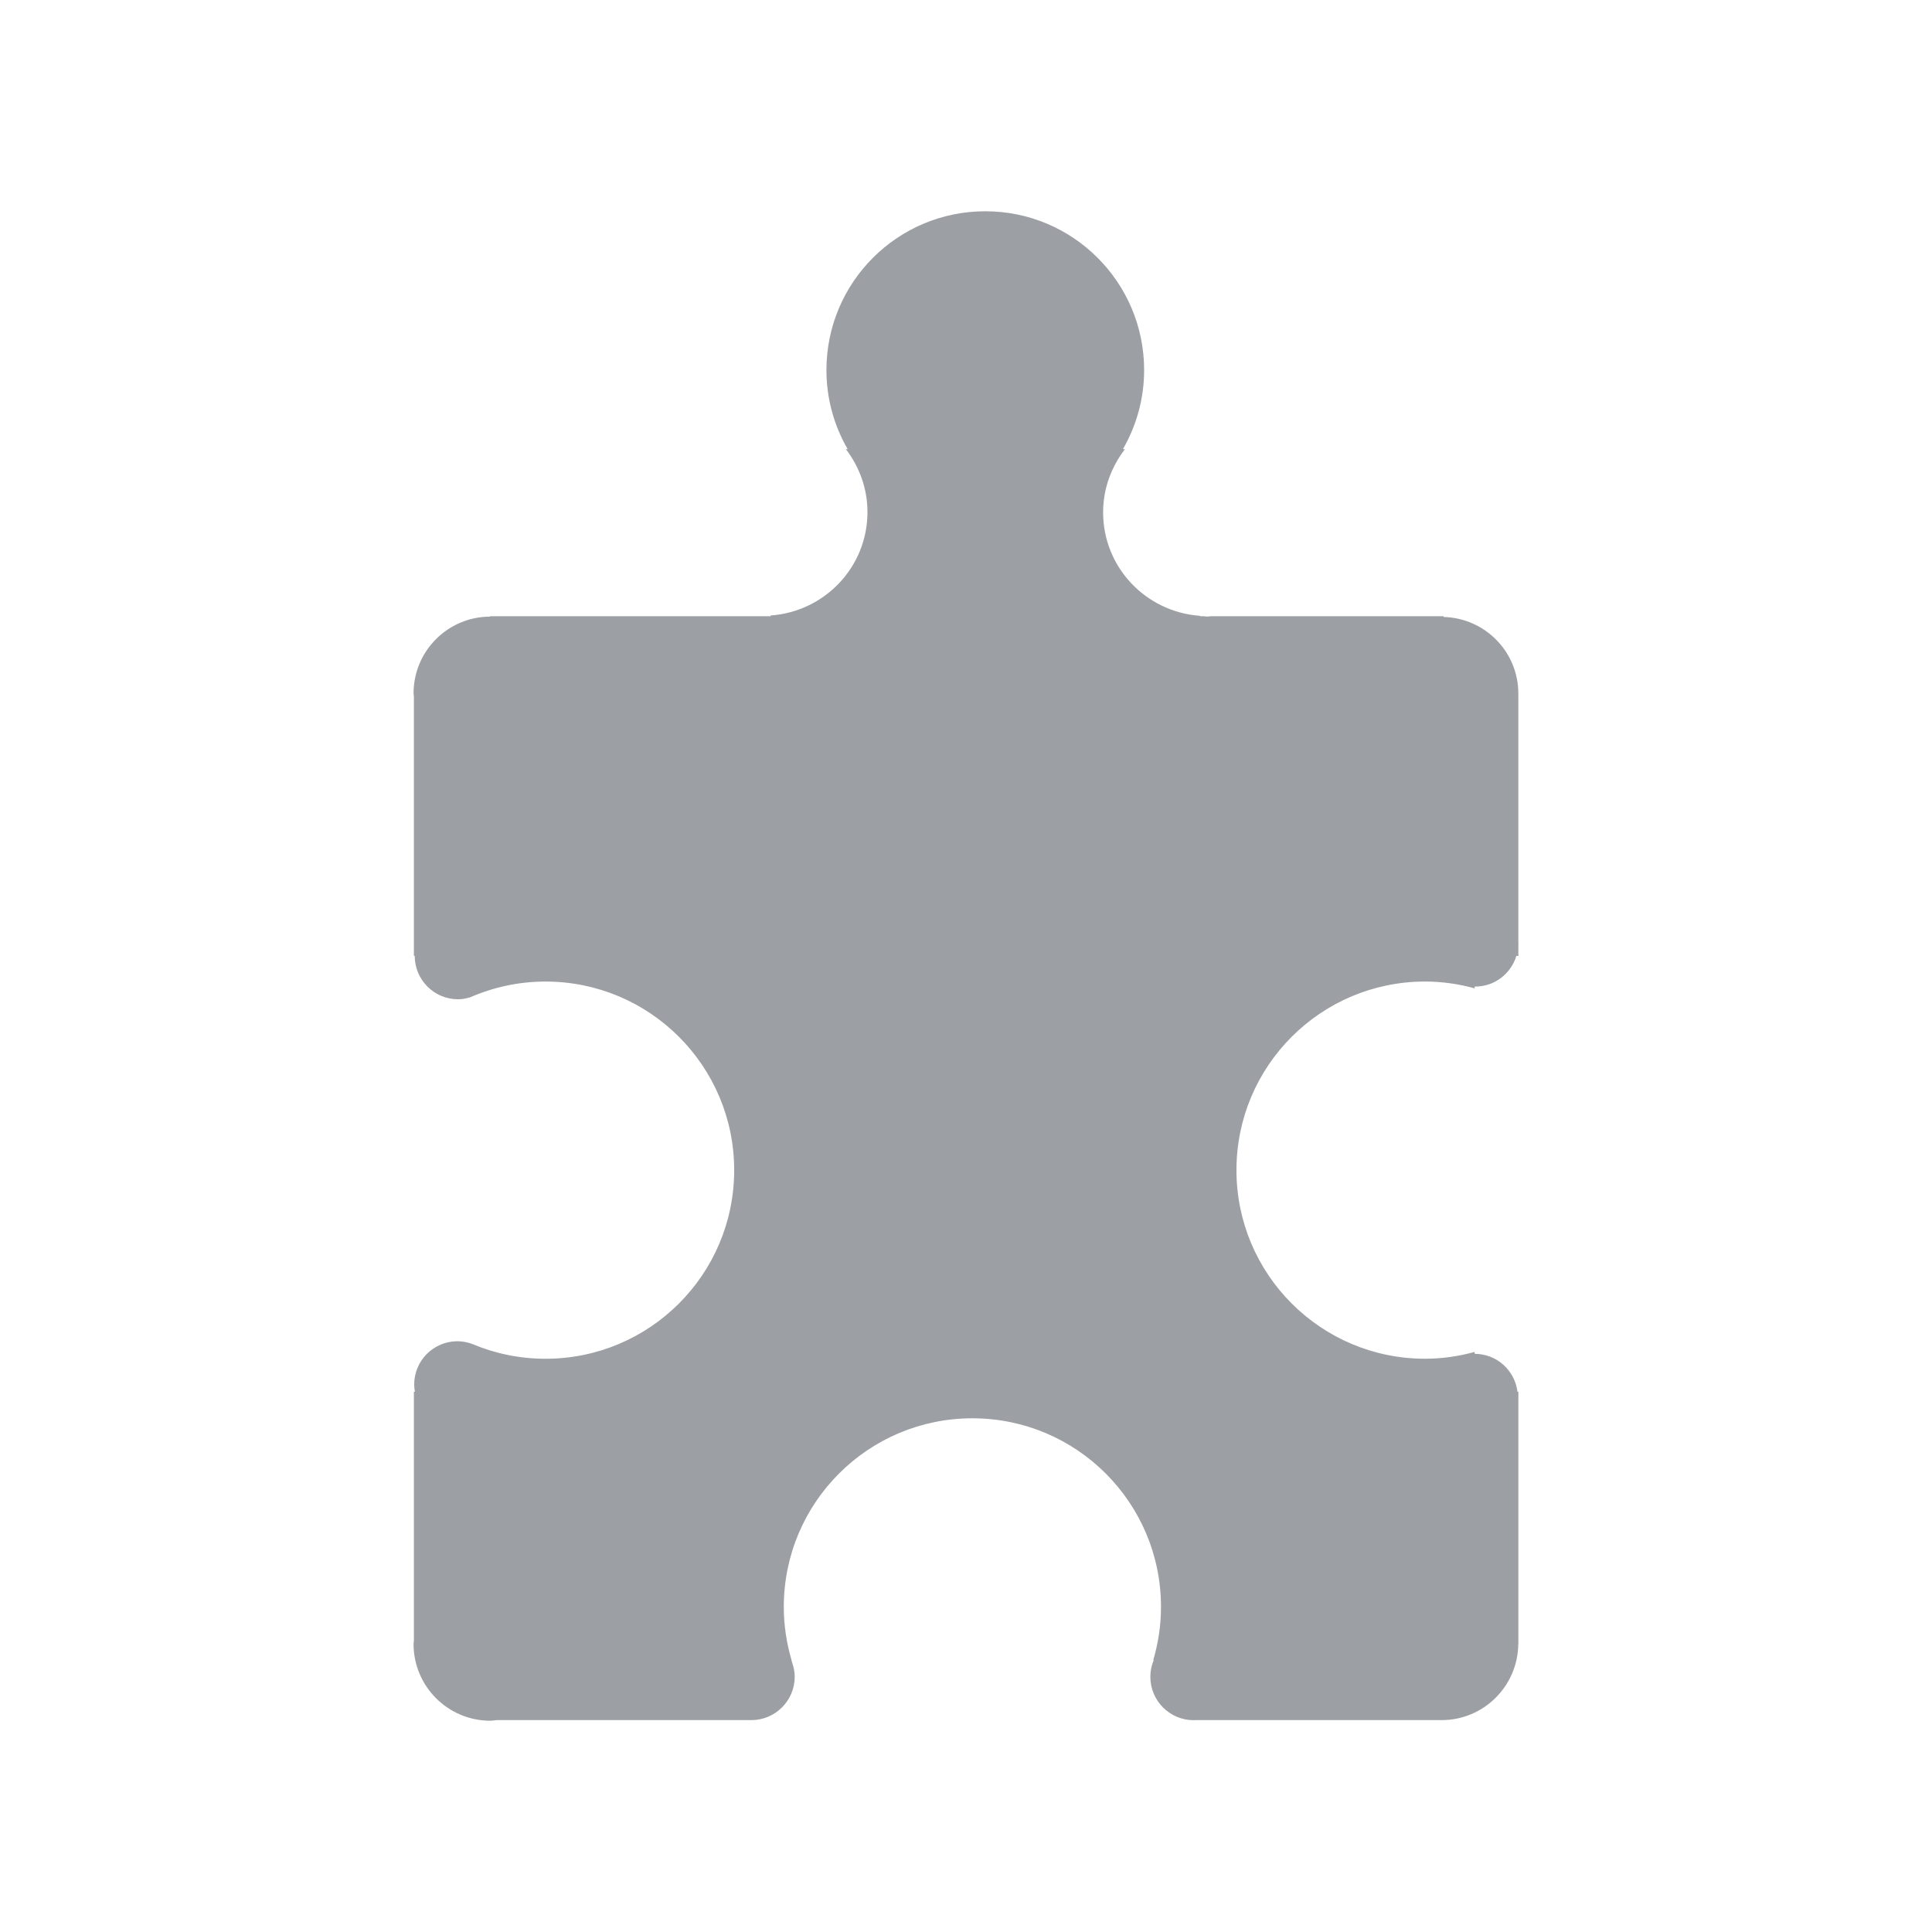
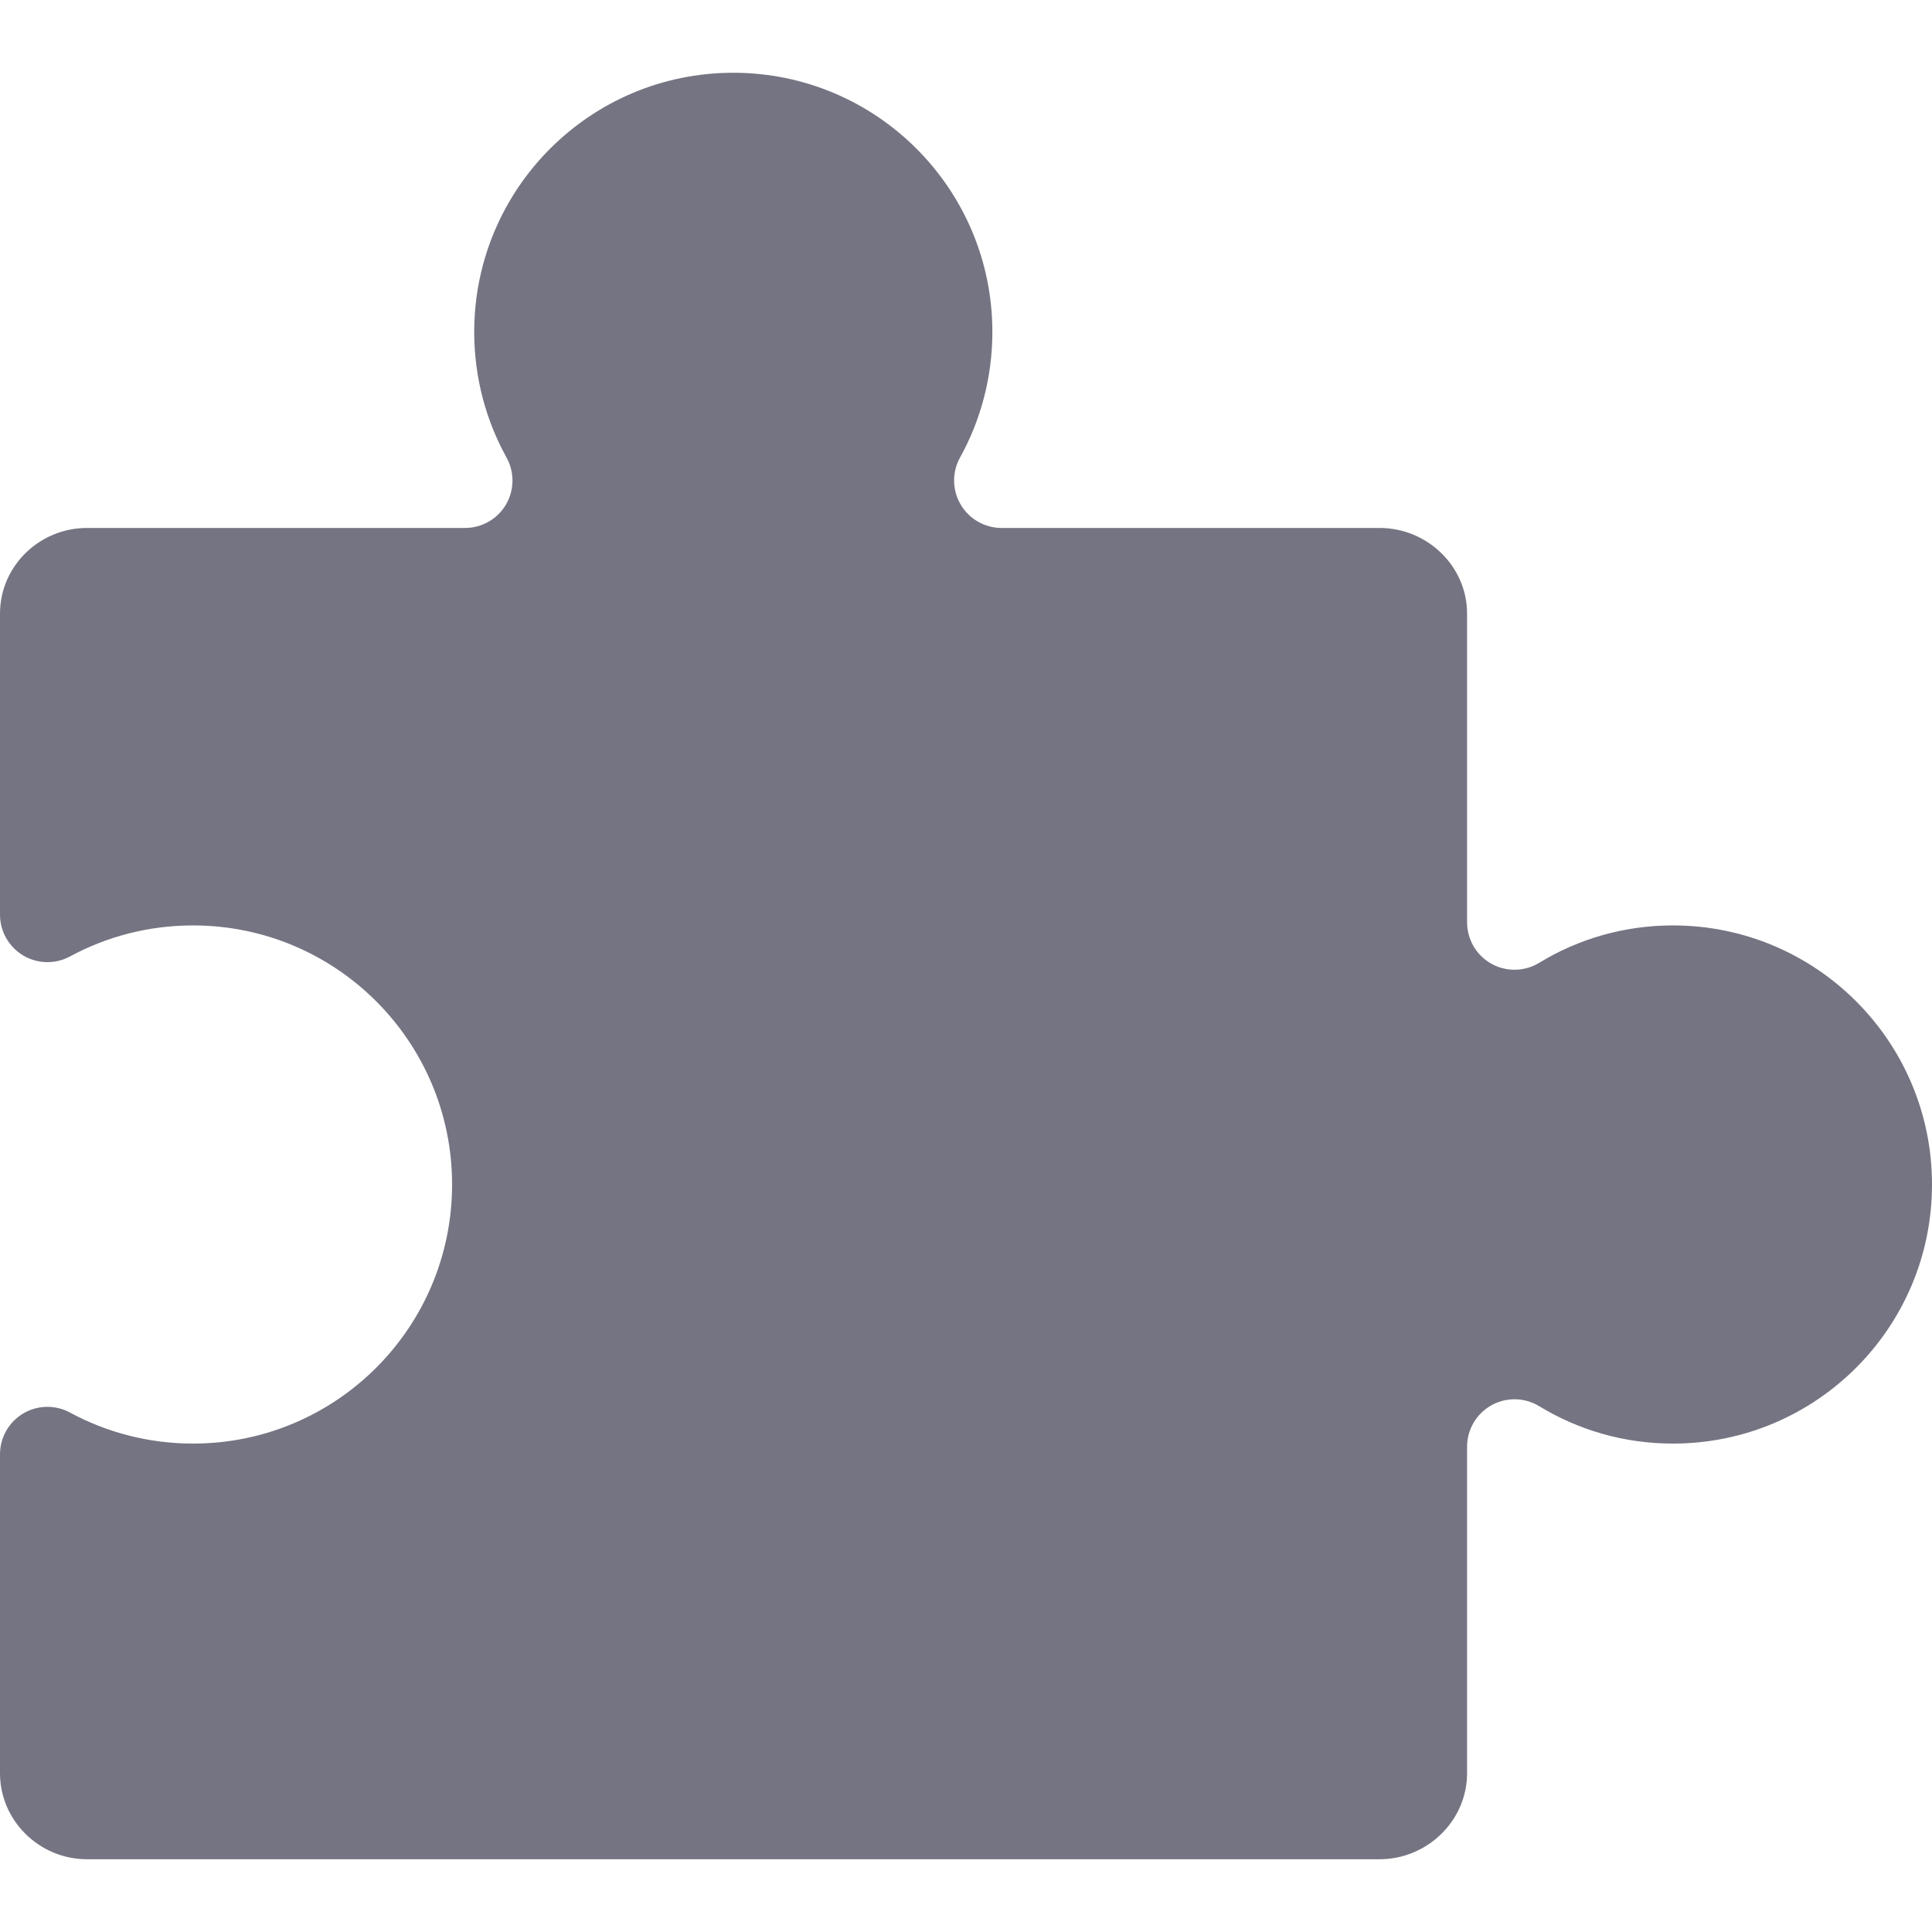
- <svg xmlns="http://www.w3.org/2000/svg" width="100px" height="100px" viewBox="0 0 100 100">
-   <path fill="#9c9fa3" d="M78.589,48.774V35.887h-0.001c-0.005-2.155-1.728-3.897-3.87-3.953v-0.038H62.666c-0.059,0.002-0.115,0.018-0.175,0.018   s-0.116-0.016-0.175-0.018h-0.203v-0.021c-2.8-0.198-5.016-2.508-5.016-5.356c0-1.236,0.432-2.361,1.131-3.271h-0.106   c0.695-1.206,1.098-2.601,1.098-4.092c0-4.541-3.681-8.221-8.223-8.221c-4.541,0-8.221,3.68-8.221,8.221   c0,1.491,0.403,2.886,1.098,4.092h-0.091c0.691,0.907,1.117,2.027,1.117,3.256c0,2.847-2.216,5.157-5.017,5.354v0.038H25.361v0.02   c-2.185,0.01-3.955,1.783-3.955,3.971c0,0.058,0.015,0.112,0.017,0.17v13.421h0.043c0,1.237,1.004,2.244,2.243,2.244   c0.226,0,0.44-0.045,0.645-0.109c1.191-0.517,2.503-0.808,3.883-0.808c5.393,0,9.764,4.371,9.764,9.762   c0,5.392-4.371,9.762-9.764,9.762c-1.343,0-2.623-0.272-3.788-0.763v0c-0.241-0.088-0.497-0.144-0.769-0.144   c-1.239,0-2.242,1.002-2.242,2.244c0,0.127,0.017,0.25,0.038,0.372h-0.053v12.884c-0.003,0.058-0.017,0.112-0.017,0.17   c0,2.191,1.779,3.973,3.973,3.973c0.109,0,0.212-0.023,0.319-0.032H38.89c1.24,0,2.244-1.007,2.244-2.246   c0-0.248-0.05-0.481-0.124-0.704c-0.001-0.004-0.003-0.009-0.004-0.014c-0.017-0.051-0.027-0.106-0.048-0.155h0.008   c-0.254-0.871-0.397-1.789-0.397-2.741c0-5.393,4.37-9.762,9.762-9.762c5.391,0,9.762,4.369,9.762,9.762   c0,0.953-0.143,1.871-0.397,2.741h0.025c-0.115,0.27-0.179,0.567-0.179,0.879c0,1.239,1.005,2.244,2.245,2.244   c0.013,0,0.025-0.004,0.038-0.004h12.792c2.178,0,3.944-1.758,3.969-3.933h0.005V72.038h-0.046   c-0.139-1.108-1.072-1.964-2.216-1.964v-0.099c-0.819,0.223-1.677,0.353-2.567,0.353c-5.392,0-9.763-4.37-9.763-9.762   c0-5.391,4.371-9.762,9.763-9.762c0.89,0,1.748,0.129,2.567,0.353v-0.094c0.008,0,0.016,0.002,0.025,0.002   c1.01,0,1.853-0.67,2.134-1.588h0.103v-0.605c0-0.017,0.005-0.032,0.005-0.049C78.594,48.806,78.59,48.791,78.589,48.774z" />
+ <svg xmlns="http://www.w3.org/2000/svg" viewBox="0 0 489.264 489.264">
+   <path fill="#757482" d="M423.658,234.356c-12.438-0.003-24.01,3.457-33.869,9.468c-3.709,2.262-8.354,2.345-12.141,0.216    s-6.121-6.137-6.121-10.482V155.4c0-12.027-10.109-21.7-22.139-21.7h-95.748c-4.252,0-8.188-2.248-10.349-5.909    c-2.161-3.662-2.23-8.196-0.172-11.917c5.22-9.429,8.19-20.296,8.19-31.821c0-36.233-29.374-65.627-65.617-65.627    c-36.232,0-65.601,29.404-65.601,65.638c0,11.523,2.97,22.385,8.187,31.811c2.061,3.723,1.999,8.258-0.163,11.923    c-2.163,3.665-6.102,5.902-10.356,5.902H22.014c-12.032,0-22.013,9.673-22.013,21.7v76.237c0,4.231,2.226,8.15,5.859,10.318    c3.633,2.168,8.143,2.27,11.864,0.257c9.267-5.012,19.876-7.858,31.151-7.855c36.239-0.005,65.612,29.377,65.612,65.612    c0,36.238-29.373,65.616-65.612,65.606c-11.276,0-21.885-2.847-31.152-7.857c-3.725-2.014-8.234-1.92-11.871,0.25    C2.216,360.139,0,364.061,0,368.294v80.76c0,12.033,9.98,21.784,22.013,21.784h327.375c12.027,0,22.139-9.751,22.139-21.784    v-82.681c0-4.342,2.344-8.346,6.127-10.475c3.783-2.127,8.426-2.053,12.135,0.207c9.857,6.011,21.432,9.47,33.867,9.47    c36.24,0.01,65.607-29.368,65.607-65.606C489.264,263.734,459.896,234.351,423.658,234.356z" />
</svg>
